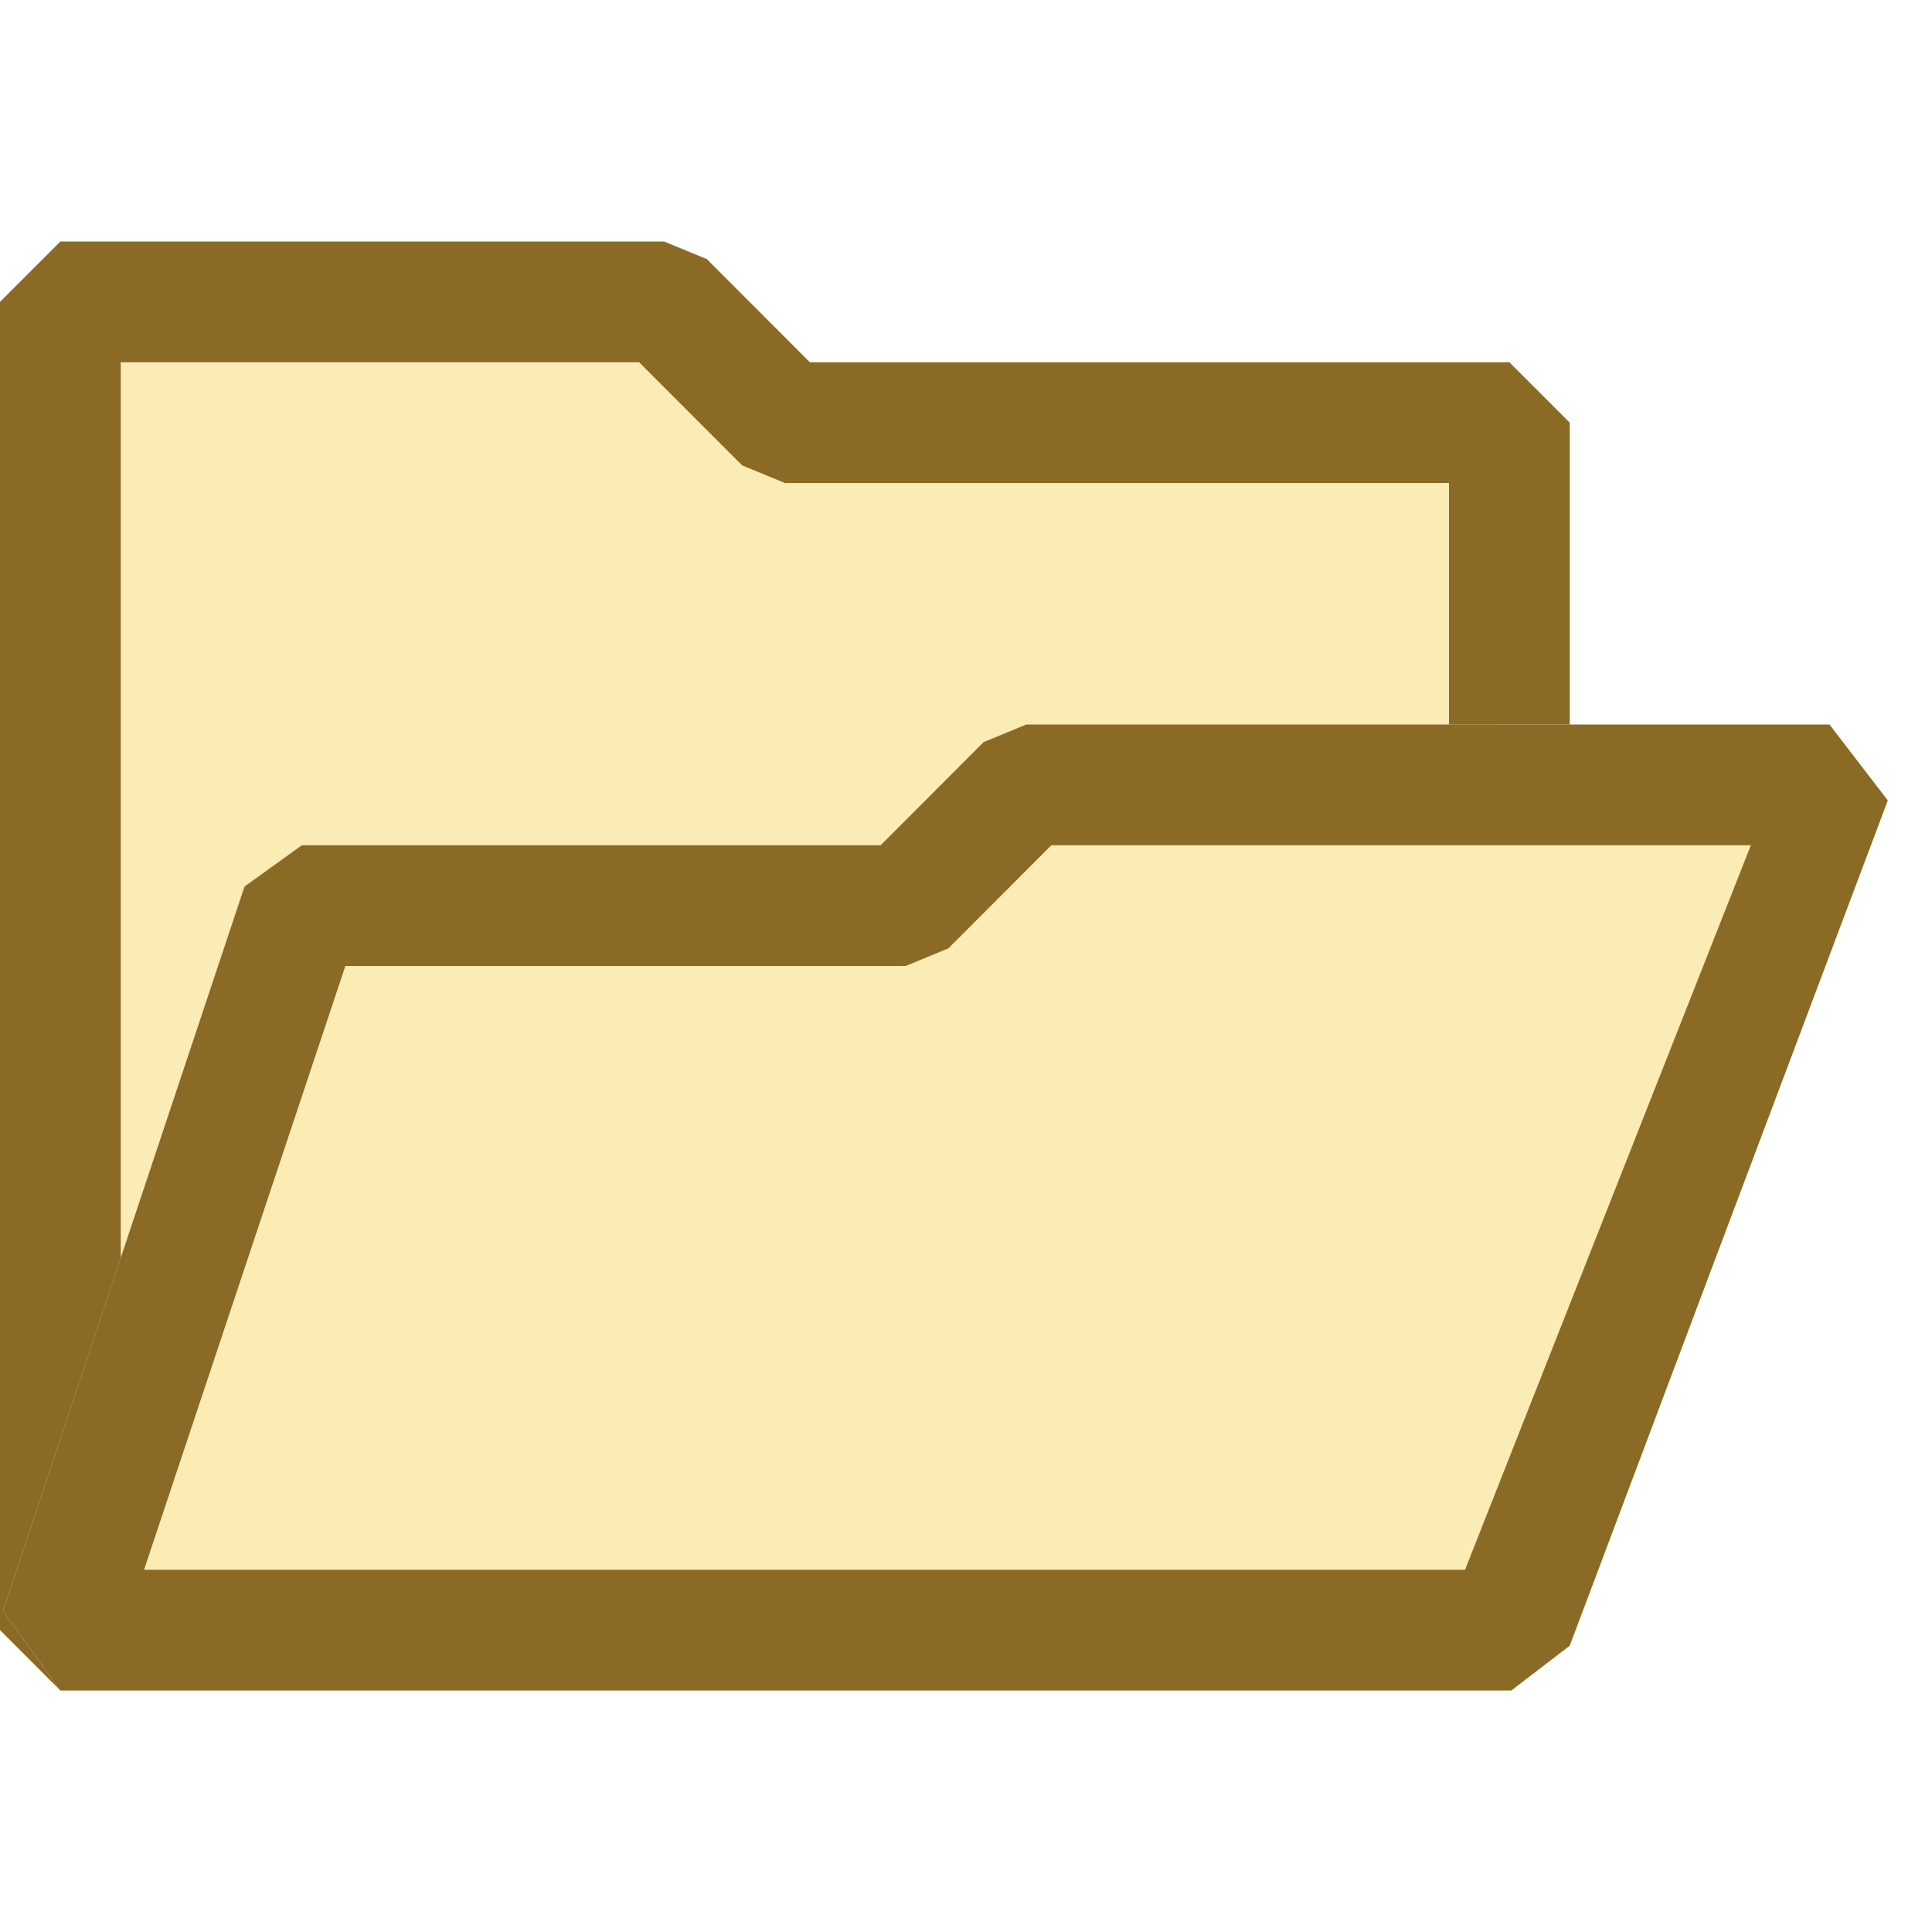
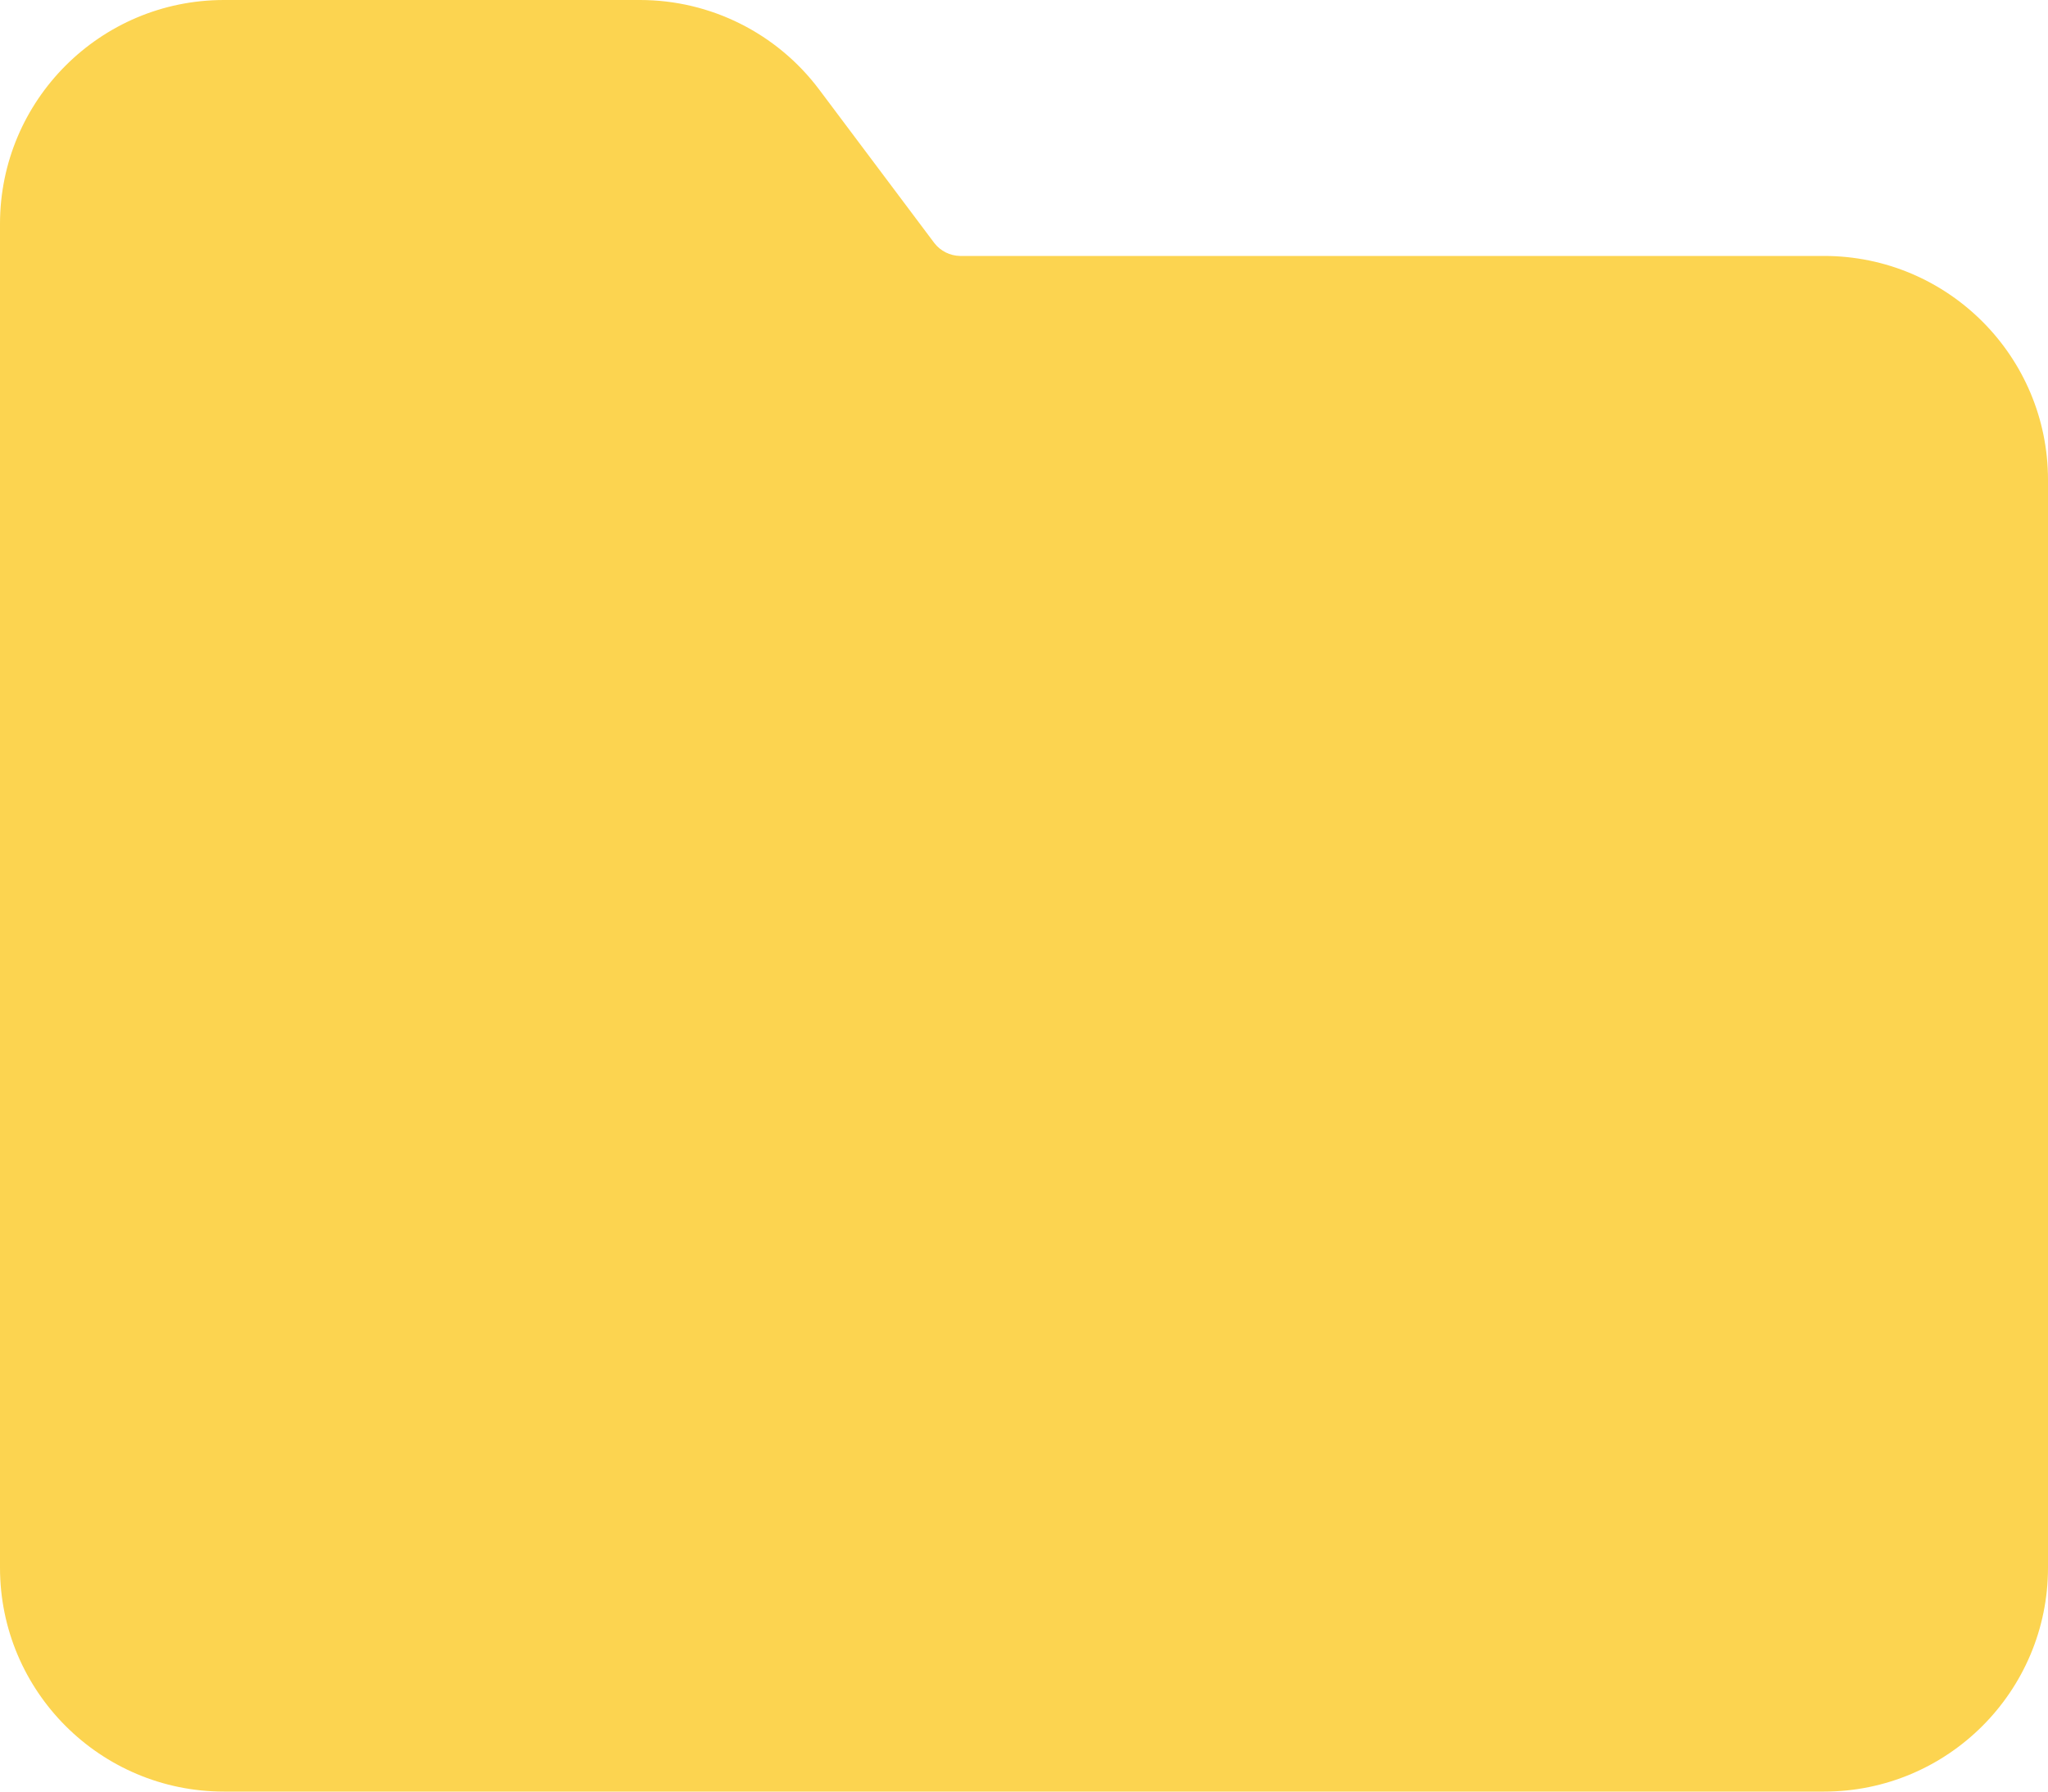
- <svg xmlns="http://www.w3.org/2000/svg" width="16" height="16" viewBox="0 0 16 16" fill="none">
-   <path d="M 0.38,2.62 0.516,13.578 12.407,13.591 15.016,6.635 12.437,6.492 12.293,3.475 6.723,3.656 5.296,2.356 Z" fill="#fbebb5" />
-   <path d="M13 3.5V6H12V4H6.5L6.146 3.854L5.293 3H1V10.418L0.025 13.342L0.5 14L0 13.5V2.5L0.5 2H5.5L5.854 2.146L6.707 3H12.5L13 3.5Z" fill="#8a6a25" />
-   <path d="M15.151 6H8.5L8.146 6.146L7.293 7H2.5L2.025 7.342L0.025 13.342L0.5 14L12.516 14L13 13.629L15.634 6.629L15.151 6ZM12.133 13L1.193 13L2.86 8H7.5L7.854 7.854L8.707 7H14.5L12.133 13Z" fill="#8a6a25" />
+ <svg xmlns="http://www.w3.org/2000/svg" viewBox="0 0 16 14" version="1.1" id="svg1">
+   <defs id="defs1">
+     <style id="style1">.cls-1{fill:#fc6;}</style>
+   </defs>
+   <g id="Layer_2" data-name="Layer 2">
+     <g id="Layer_1-2" data-name="Layer 1">
+       <path class="cls-1" d="M1.75,0A1.75,1.75,0,0,0,0,1.75v10.5A1.75,1.75,0,0,0,1.75,14h12.5A1.75,1.75,0,0,0,16,12.25V3.75A1.75,1.75,0,0,0,14.25,2H7.5a.26.26,0,0,1-.2-.1L6.4.7A1.75,1.75,0,0,0,5,0Z" id="path1" style="fill:#fcd450;fill-opacity:1" />
+     </g>
+   </g>
</svg>
